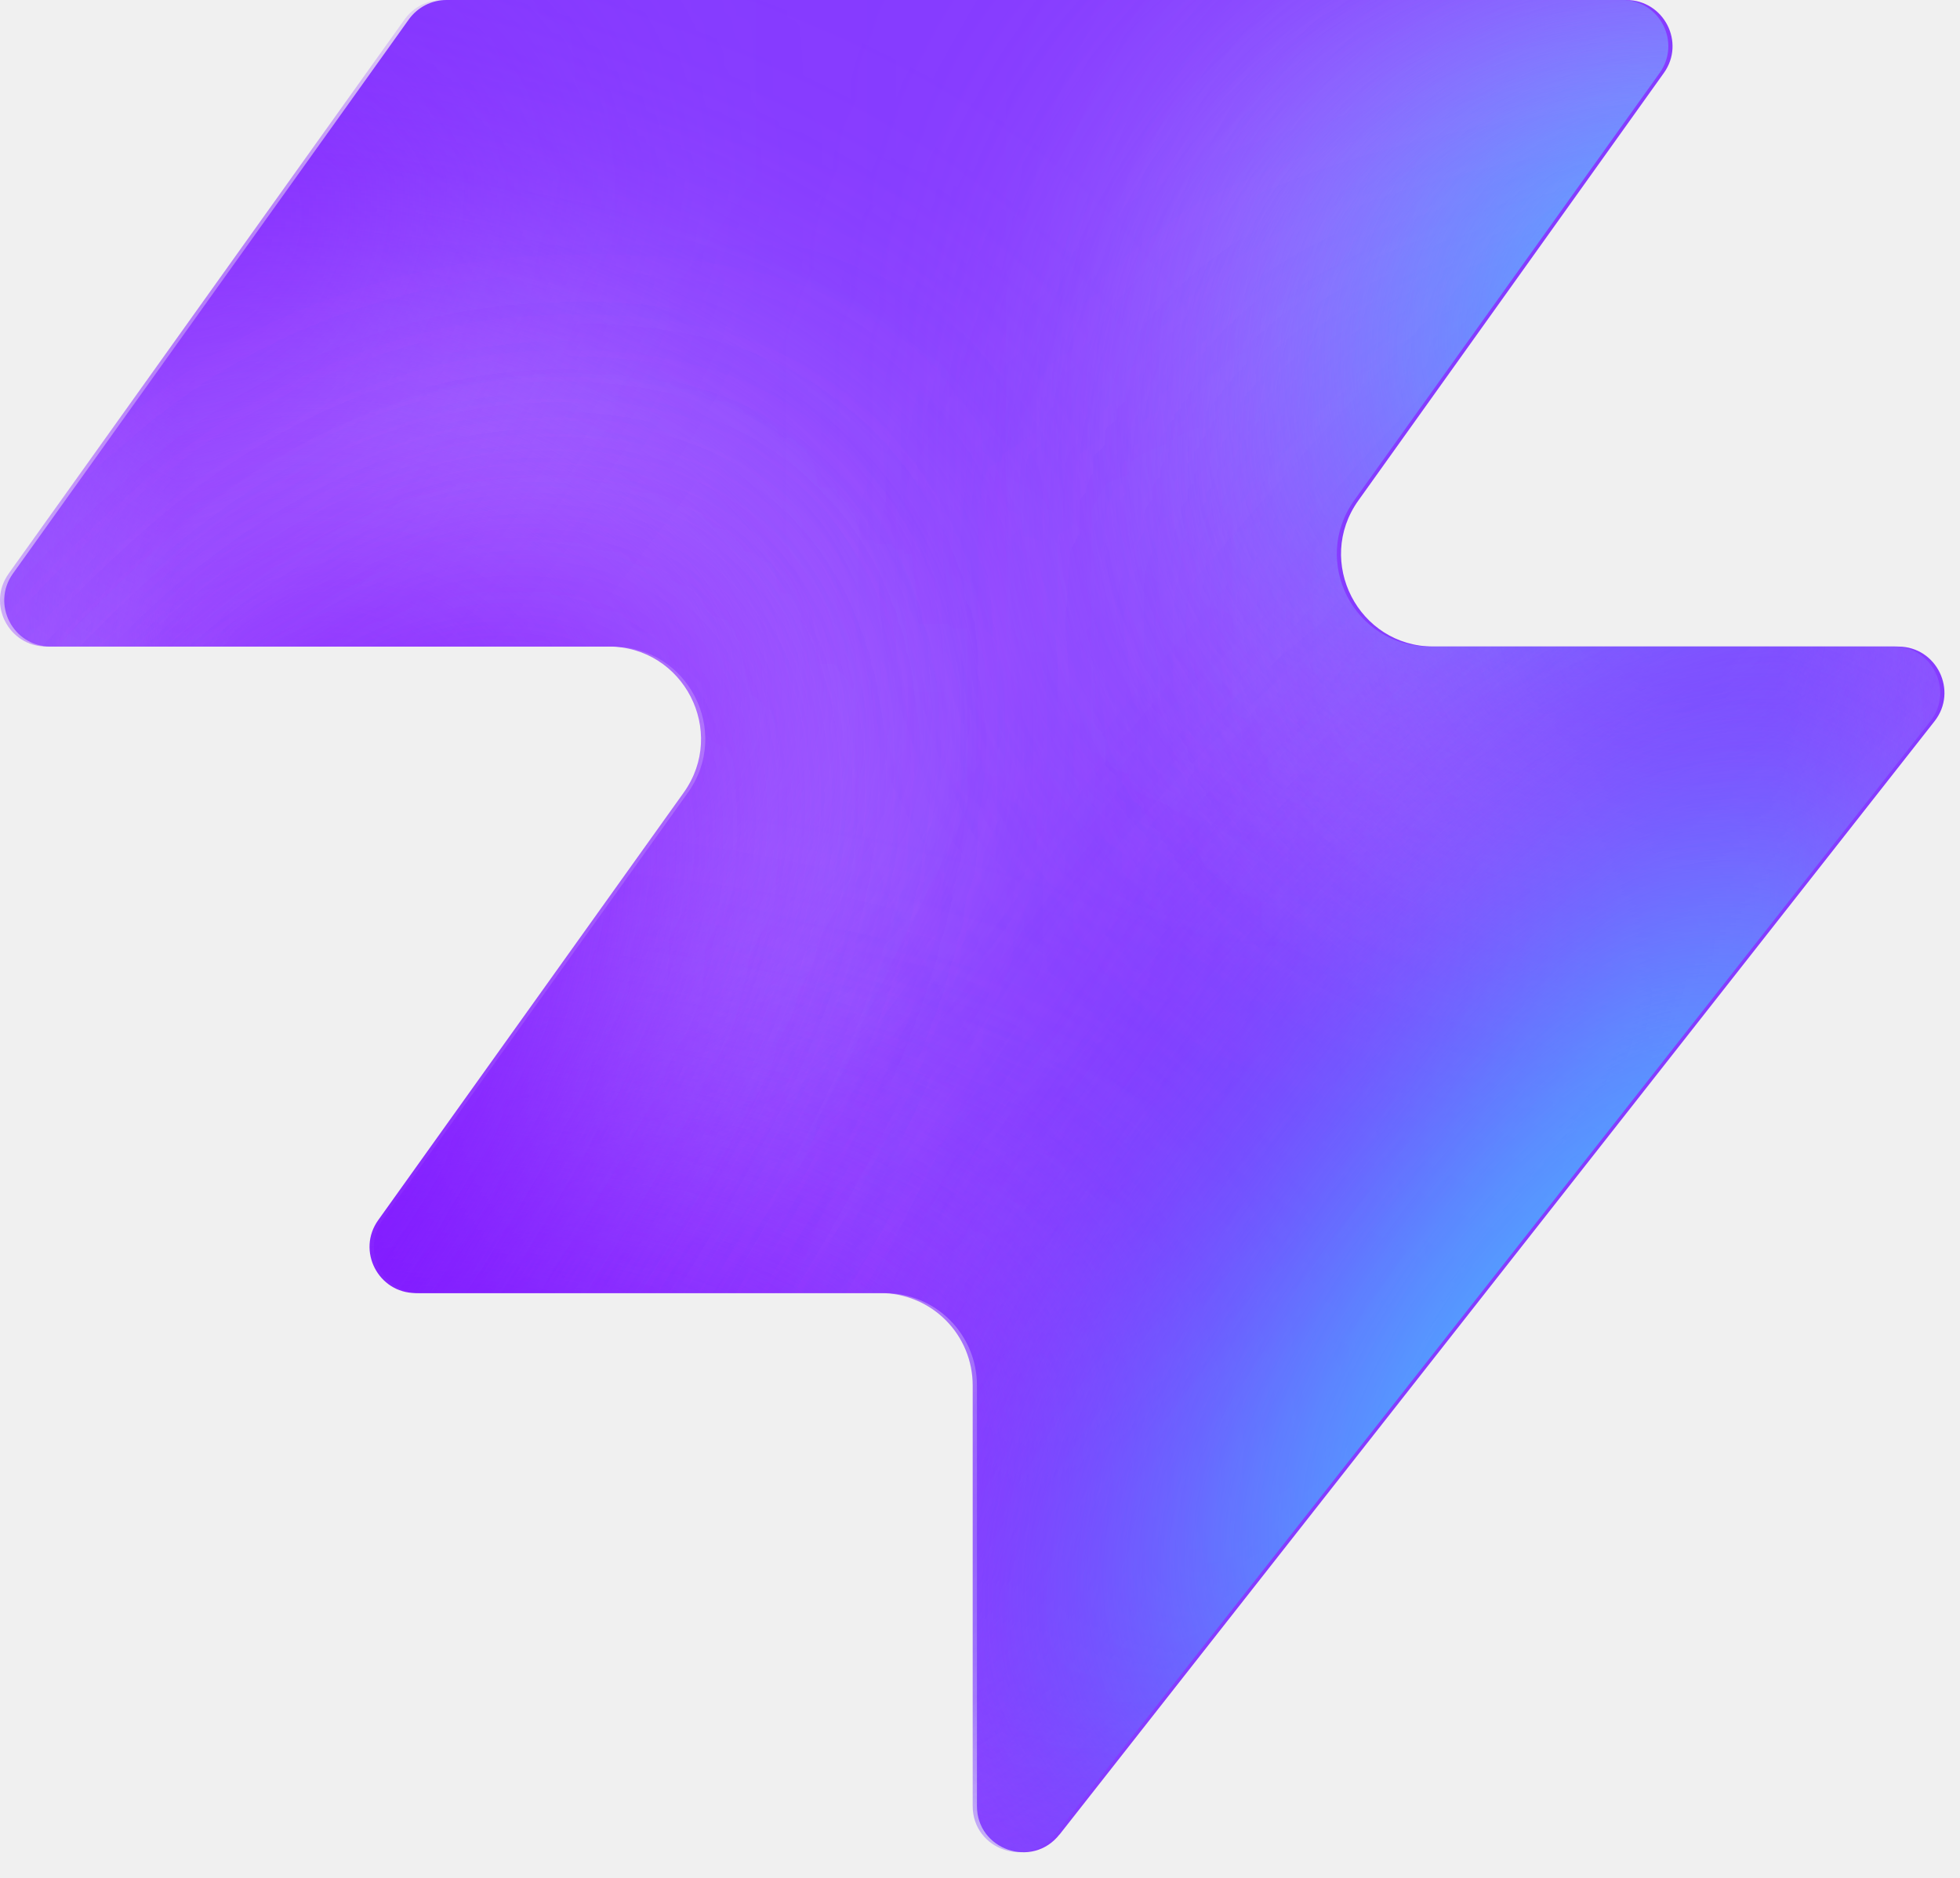
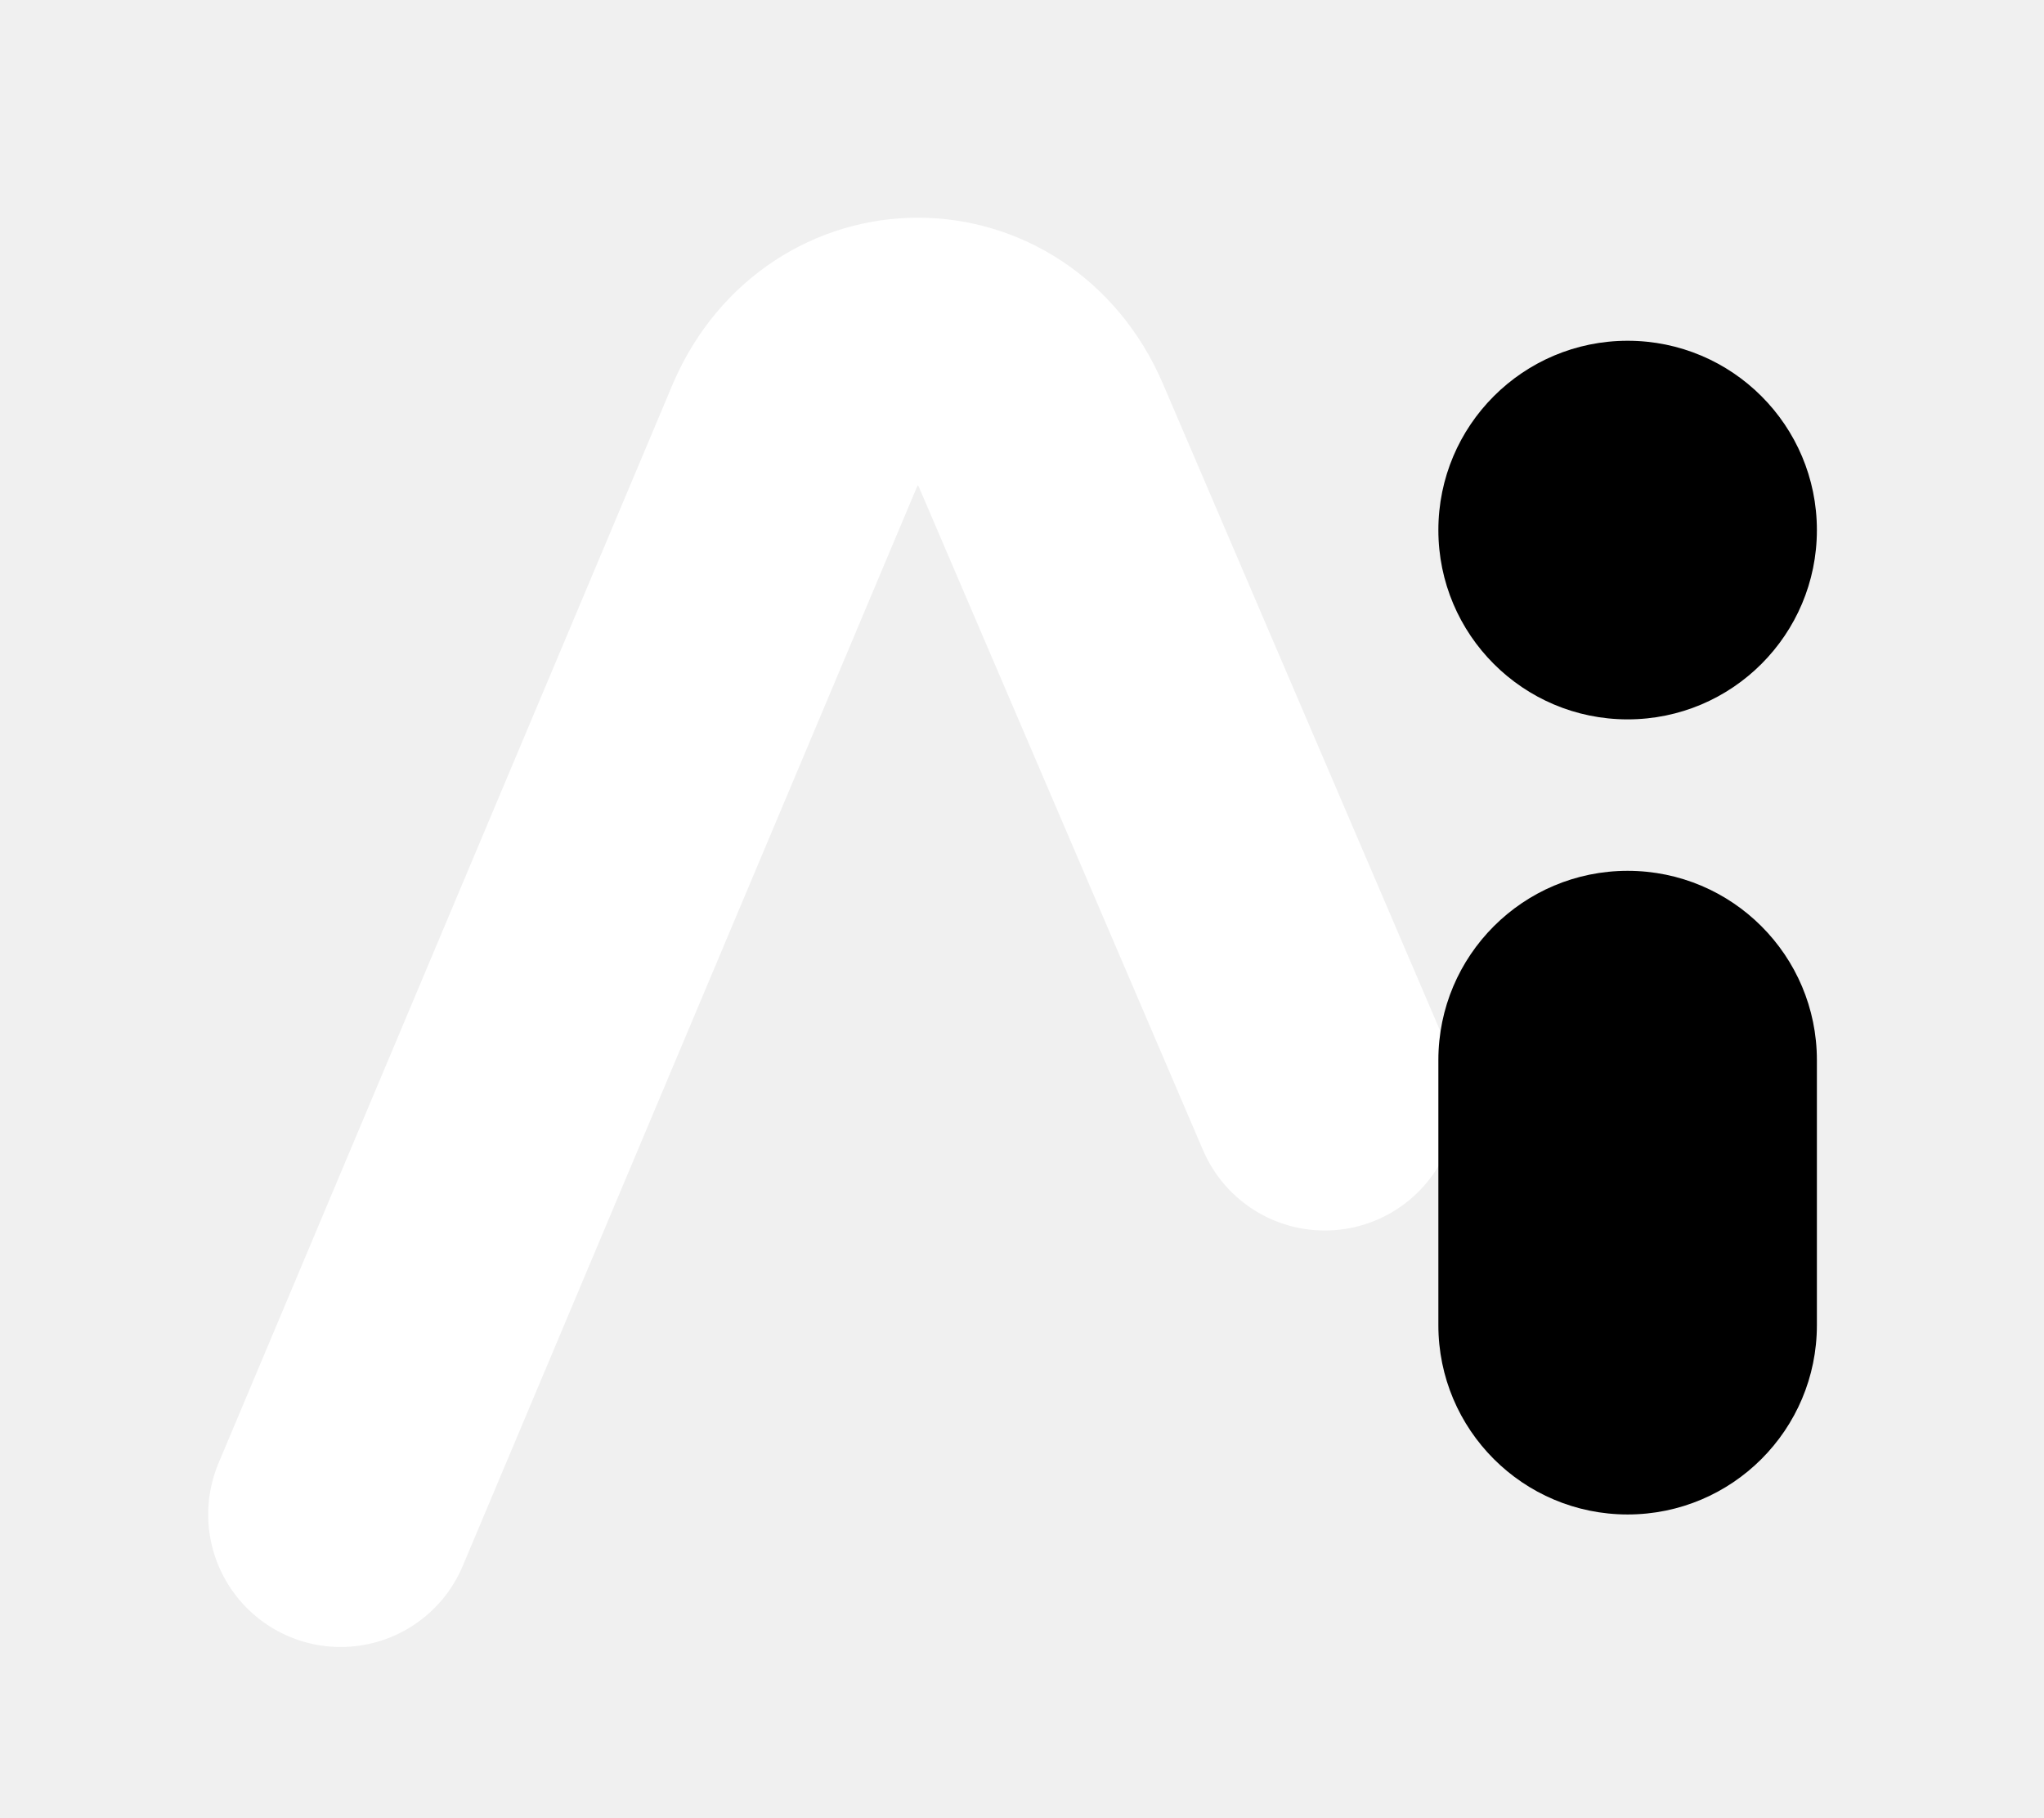
- <svg xmlns="http://www.w3.org/2000/svg" width="48" height="46" fill="none" viewBox="0 0 48 46">
-   <path fill="#863bff" d="M25.946 44.938c-.664.845-2.021.375-2.021-.698V33.937a2.26 2.26 0 0 0-2.262-2.262H10.287c-.92 0-1.456-1.04-.92-1.788l7.48-10.471c1.07-1.497 0-3.578-1.842-3.578H1.237c-.92 0-1.456-1.04-.92-1.788L10.013.474c.214-.297.556-.474.92-.474h28.894c.92 0 1.456 1.04.92 1.788l-7.48 10.471c-1.07 1.498 0 3.579 1.842 3.579h11.377c.943 0 1.473 1.088.89 1.83L25.947 44.94z" style="fill:#863bff;fill:color(display-p3 .525 .23 1);fill-opacity:1" />
-   <mask id="a" width="48" height="46" x="0" y="0" maskUnits="userSpaceOnUse" style="mask-type:alpha">
-     <path fill="#000" d="M25.842 44.938c-.664.844-2.021.375-2.021-.698V33.937a2.26 2.26 0 0 0-2.262-2.262H10.183c-.92 0-1.456-1.04-.92-1.788l7.48-10.471c1.07-1.498 0-3.579-1.842-3.579H1.133c-.92 0-1.456-1.04-.92-1.787L9.91.473c.214-.297.556-.474.92-.474h28.894c.92 0 1.456 1.04.92 1.788l-7.48 10.471c-1.07 1.498 0 3.578 1.842 3.578h11.377c.943 0 1.473 1.088.89 1.832L25.843 44.94z" style="fill:#000;fill-opacity:1" />
-   </mask>
-   <g mask="url(#a)">
-     <g filter="url(#b)">
-       <ellipse cx="5.508" cy="14.704" fill="#ede6ff" rx="5.508" ry="14.704" style="fill:#ede6ff;fill:color(display-p3 .927 .903 1);fill-opacity:1" transform="matrix(.00324 1 1 -.00324 -4.47 31.516)" />
-     </g>
-     <g filter="url(#c)">
-       <ellipse cx="10.399" cy="29.851" fill="#ede6ff" rx="10.399" ry="29.851" style="fill:#ede6ff;fill:color(display-p3 .927 .903 1);fill-opacity:1" transform="matrix(.00324 1 1 -.00324 -39.328 7.883)" />
-     </g>
-     <g filter="url(#d)">
-       <ellipse cx="5.508" cy="30.487" fill="#7e14ff" rx="5.508" ry="30.487" style="fill:#7e14ff;fill:color(display-p3 .492 .077 1);fill-opacity:1" transform="rotate(89.814 -25.913 -14.639)scale(1 -1)" />
-     </g>
-     <g filter="url(#e)">
-       <ellipse cx="5.508" cy="30.599" fill="#7e14ff" rx="5.508" ry="30.599" style="fill:#7e14ff;fill:color(display-p3 .492 .077 1);fill-opacity:1" transform="rotate(89.814 -32.644 -3.334)scale(1 -1)" />
-     </g>
-     <g filter="url(#f)">
-       <ellipse cx="5.508" cy="30.599" fill="#7e14ff" rx="5.508" ry="30.599" style="fill:#7e14ff;fill:color(display-p3 .492 .077 1);fill-opacity:1" transform="matrix(.00324 1 1 -.00324 -34.34 30.47)" />
-     </g>
-     <g filter="url(#g)">
-       <ellipse cx="14.072" cy="22.078" fill="#ede6ff" rx="14.072" ry="22.078" style="fill:#ede6ff;fill:color(display-p3 .927 .903 1);fill-opacity:1" transform="rotate(93.35 24.506 48.493)scale(-1 1)" />
-     </g>
-     <g filter="url(#h)">
-       <ellipse cx="3.47" cy="21.501" fill="#7e14ff" rx="3.47" ry="21.501" style="fill:#7e14ff;fill:color(display-p3 .492 .077 1);fill-opacity:1" transform="rotate(89.009 28.708 47.59)scale(-1 1)" />
-     </g>
-     <g filter="url(#i)">
-       <ellipse cx="3.47" cy="21.501" fill="#7e14ff" rx="3.47" ry="21.501" style="fill:#7e14ff;fill:color(display-p3 .492 .077 1);fill-opacity:1" transform="rotate(89.009 28.708 47.59)scale(-1 1)" />
-     </g>
-     <g filter="url(#j)">
-       <ellipse cx=".387" cy="8.972" fill="#7e14ff" rx="4.407" ry="29.108" style="fill:#7e14ff;fill:color(display-p3 .492 .077 1);fill-opacity:1" transform="rotate(39.51 .387 8.972)" />
-     </g>
-     <g filter="url(#k)">
-       <ellipse cx="47.523" cy="-6.092" fill="#7e14ff" rx="4.407" ry="29.108" style="fill:#7e14ff;fill:color(display-p3 .492 .077 1);fill-opacity:1" transform="rotate(37.892 47.523 -6.092)" />
-     </g>
-     <g filter="url(#l)">
-       <ellipse cx="41.412" cy="6.333" fill="#47bfff" rx="5.971" ry="9.665" style="fill:#47bfff;fill:color(display-p3 .28 .748 1);fill-opacity:1" transform="rotate(37.892 41.412 6.333)" />
-     </g>
-     <g filter="url(#m)">
-       <ellipse cx="-1.879" cy="38.332" fill="#7e14ff" rx="4.407" ry="29.108" style="fill:#7e14ff;fill:color(display-p3 .492 .077 1);fill-opacity:1" transform="rotate(37.892 -1.88 38.332)" />
-     </g>
-     <g filter="url(#n)">
-       <ellipse cx="-1.879" cy="38.332" fill="#7e14ff" rx="4.407" ry="29.108" style="fill:#7e14ff;fill:color(display-p3 .492 .077 1);fill-opacity:1" transform="rotate(37.892 -1.88 38.332)" />
-     </g>
-     <g filter="url(#o)">
-       <ellipse cx="35.651" cy="29.907" fill="#7e14ff" rx="4.407" ry="29.108" style="fill:#7e14ff;fill:color(display-p3 .492 .077 1);fill-opacity:1" transform="rotate(37.892 35.651 29.907)" />
-     </g>
-     <g filter="url(#p)">
-       <ellipse cx="38.418" cy="32.4" fill="#47bfff" rx="5.971" ry="15.297" style="fill:#47bfff;fill:color(display-p3 .28 .748 1);fill-opacity:1" transform="rotate(37.892 38.418 32.4)" />
-     </g>
-   </g>
+ <svg xmlns="http://www.w3.org/2000/svg" viewBox="0 0 54 48" fill="none">
  <defs>
-     <filter id="b" width="60.045" height="41.654" x="-19.77" y="16.149" color-interpolation-filters="sRGB" filterUnits="userSpaceOnUse">
-       <feFlood flood-opacity="0" result="BackgroundImageFix" />
-       <feBlend in="SourceGraphic" in2="BackgroundImageFix" result="shape" />
-       <feGaussianBlur result="effect1_foregroundBlur_2002_17158" stdDeviation="7.659" />
-     </filter>
-     <filter id="c" width="90.34" height="51.437" x="-54.613" y="-7.533" color-interpolation-filters="sRGB" filterUnits="userSpaceOnUse">
-       <feFlood flood-opacity="0" result="BackgroundImageFix" />
-       <feBlend in="SourceGraphic" in2="BackgroundImageFix" result="shape" />
-       <feGaussianBlur result="effect1_foregroundBlur_2002_17158" stdDeviation="7.659" />
-     </filter>
-     <filter id="d" width="79.355" height="29.4" x="-49.64" y="2.03" color-interpolation-filters="sRGB" filterUnits="userSpaceOnUse">
-       <feFlood flood-opacity="0" result="BackgroundImageFix" />
-       <feBlend in="SourceGraphic" in2="BackgroundImageFix" result="shape" />
-       <feGaussianBlur result="effect1_foregroundBlur_2002_17158" stdDeviation="4.596" />
-     </filter>
-     <filter id="e" width="79.579" height="29.4" x="-45.045" y="20.029" color-interpolation-filters="sRGB" filterUnits="userSpaceOnUse">
-       <feFlood flood-opacity="0" result="BackgroundImageFix" />
-       <feBlend in="SourceGraphic" in2="BackgroundImageFix" result="shape" />
-       <feGaussianBlur result="effect1_foregroundBlur_2002_17158" stdDeviation="4.596" />
-     </filter>
-     <filter id="f" width="79.579" height="29.4" x="-43.513" y="21.178" color-interpolation-filters="sRGB" filterUnits="userSpaceOnUse">
-       <feFlood flood-opacity="0" result="BackgroundImageFix" />
-       <feBlend in="SourceGraphic" in2="BackgroundImageFix" result="shape" />
-       <feGaussianBlur result="effect1_foregroundBlur_2002_17158" stdDeviation="4.596" />
-     </filter>
-     <filter id="g" width="74.749" height="58.852" x="15.756" y="-17.901" color-interpolation-filters="sRGB" filterUnits="userSpaceOnUse">
-       <feFlood flood-opacity="0" result="BackgroundImageFix" />
-       <feBlend in="SourceGraphic" in2="BackgroundImageFix" result="shape" />
-       <feGaussianBlur result="effect1_foregroundBlur_2002_17158" stdDeviation="7.659" />
-     </filter>
-     <filter id="h" width="61.377" height="25.362" x="23.548" y="2.284" color-interpolation-filters="sRGB" filterUnits="userSpaceOnUse">
-       <feFlood flood-opacity="0" result="BackgroundImageFix" />
-       <feBlend in="SourceGraphic" in2="BackgroundImageFix" result="shape" />
-       <feGaussianBlur result="effect1_foregroundBlur_2002_17158" stdDeviation="4.596" />
-     </filter>
-     <filter id="i" width="61.377" height="25.362" x="23.548" y="2.284" color-interpolation-filters="sRGB" filterUnits="userSpaceOnUse">
-       <feFlood flood-opacity="0" result="BackgroundImageFix" />
-       <feBlend in="SourceGraphic" in2="BackgroundImageFix" result="shape" />
-       <feGaussianBlur result="effect1_foregroundBlur_2002_17158" stdDeviation="4.596" />
-     </filter>
-     <filter id="j" width="56.045" height="63.649" x="-27.636" y="-22.853" color-interpolation-filters="sRGB" filterUnits="userSpaceOnUse">
-       <feFlood flood-opacity="0" result="BackgroundImageFix" />
-       <feBlend in="SourceGraphic" in2="BackgroundImageFix" result="shape" />
-       <feGaussianBlur result="effect1_foregroundBlur_2002_17158" stdDeviation="4.596" />
-     </filter>
-     <filter id="k" width="54.814" height="64.646" x="20.116" y="-38.415" color-interpolation-filters="sRGB" filterUnits="userSpaceOnUse">
-       <feFlood flood-opacity="0" result="BackgroundImageFix" />
-       <feBlend in="SourceGraphic" in2="BackgroundImageFix" result="shape" />
-       <feGaussianBlur result="effect1_foregroundBlur_2002_17158" stdDeviation="4.596" />
-     </filter>
-     <filter id="l" width="33.541" height="35.313" x="24.641" y="-11.323" color-interpolation-filters="sRGB" filterUnits="userSpaceOnUse">
-       <feFlood flood-opacity="0" result="BackgroundImageFix" />
-       <feBlend in="SourceGraphic" in2="BackgroundImageFix" result="shape" />
-       <feGaussianBlur result="effect1_foregroundBlur_2002_17158" stdDeviation="4.596" />
-     </filter>
-     <filter id="m" width="54.814" height="64.646" x="-29.286" y="6.009" color-interpolation-filters="sRGB" filterUnits="userSpaceOnUse">
-       <feFlood flood-opacity="0" result="BackgroundImageFix" />
-       <feBlend in="SourceGraphic" in2="BackgroundImageFix" result="shape" />
-       <feGaussianBlur result="effect1_foregroundBlur_2002_17158" stdDeviation="4.596" />
-     </filter>
-     <filter id="n" width="54.814" height="64.646" x="-29.286" y="6.009" color-interpolation-filters="sRGB" filterUnits="userSpaceOnUse">
-       <feFlood flood-opacity="0" result="BackgroundImageFix" />
-       <feBlend in="SourceGraphic" in2="BackgroundImageFix" result="shape" />
-       <feGaussianBlur result="effect1_foregroundBlur_2002_17158" stdDeviation="4.596" />
-     </filter>
-     <filter id="o" width="54.814" height="64.646" x="8.244" y="-2.416" color-interpolation-filters="sRGB" filterUnits="userSpaceOnUse">
-       <feFlood flood-opacity="0" result="BackgroundImageFix" />
-       <feBlend in="SourceGraphic" in2="BackgroundImageFix" result="shape" />
-       <feGaussianBlur result="effect1_foregroundBlur_2002_17158" stdDeviation="4.596" />
-     </filter>
-     <filter id="p" width="39.409" height="43.623" x="18.713" y="10.588" color-interpolation-filters="sRGB" filterUnits="userSpaceOnUse">
-       <feFlood flood-opacity="0" result="BackgroundImageFix" />
-       <feBlend in="SourceGraphic" in2="BackgroundImageFix" result="shape" />
-       <feGaussianBlur result="effect1_foregroundBlur_2002_17158" stdDeviation="4.596" />
-     </filter>
+     <linearGradient id="favBlue" x1="32" y1="8" x2="48" y2="44" gradientUnits="userSpaceOnUse">
+       <stop offset="0%" stopColor="#60A5FA" />
+       <stop offset="50%" stopColor="#3B82F6" />
+       <stop offset="100%" stopColor="#1D4ED8" />
+     </linearGradient>
  </defs>
+   <path d="M 9 40 L 21 11.5 C 22.3 8.5 26.2 8.5 27.5 11.5 L 35 29" stroke="#FFFFFF" stroke-width="7" stroke-linecap="round" stroke-linejoin="round" />
+   <circle cx="43" cy="14" r="5" fill="url(#favBlue)" />
+   <rect x="38" y="23" width="10" height="17" rx="5" fill="url(#favBlue)" />
</svg>
